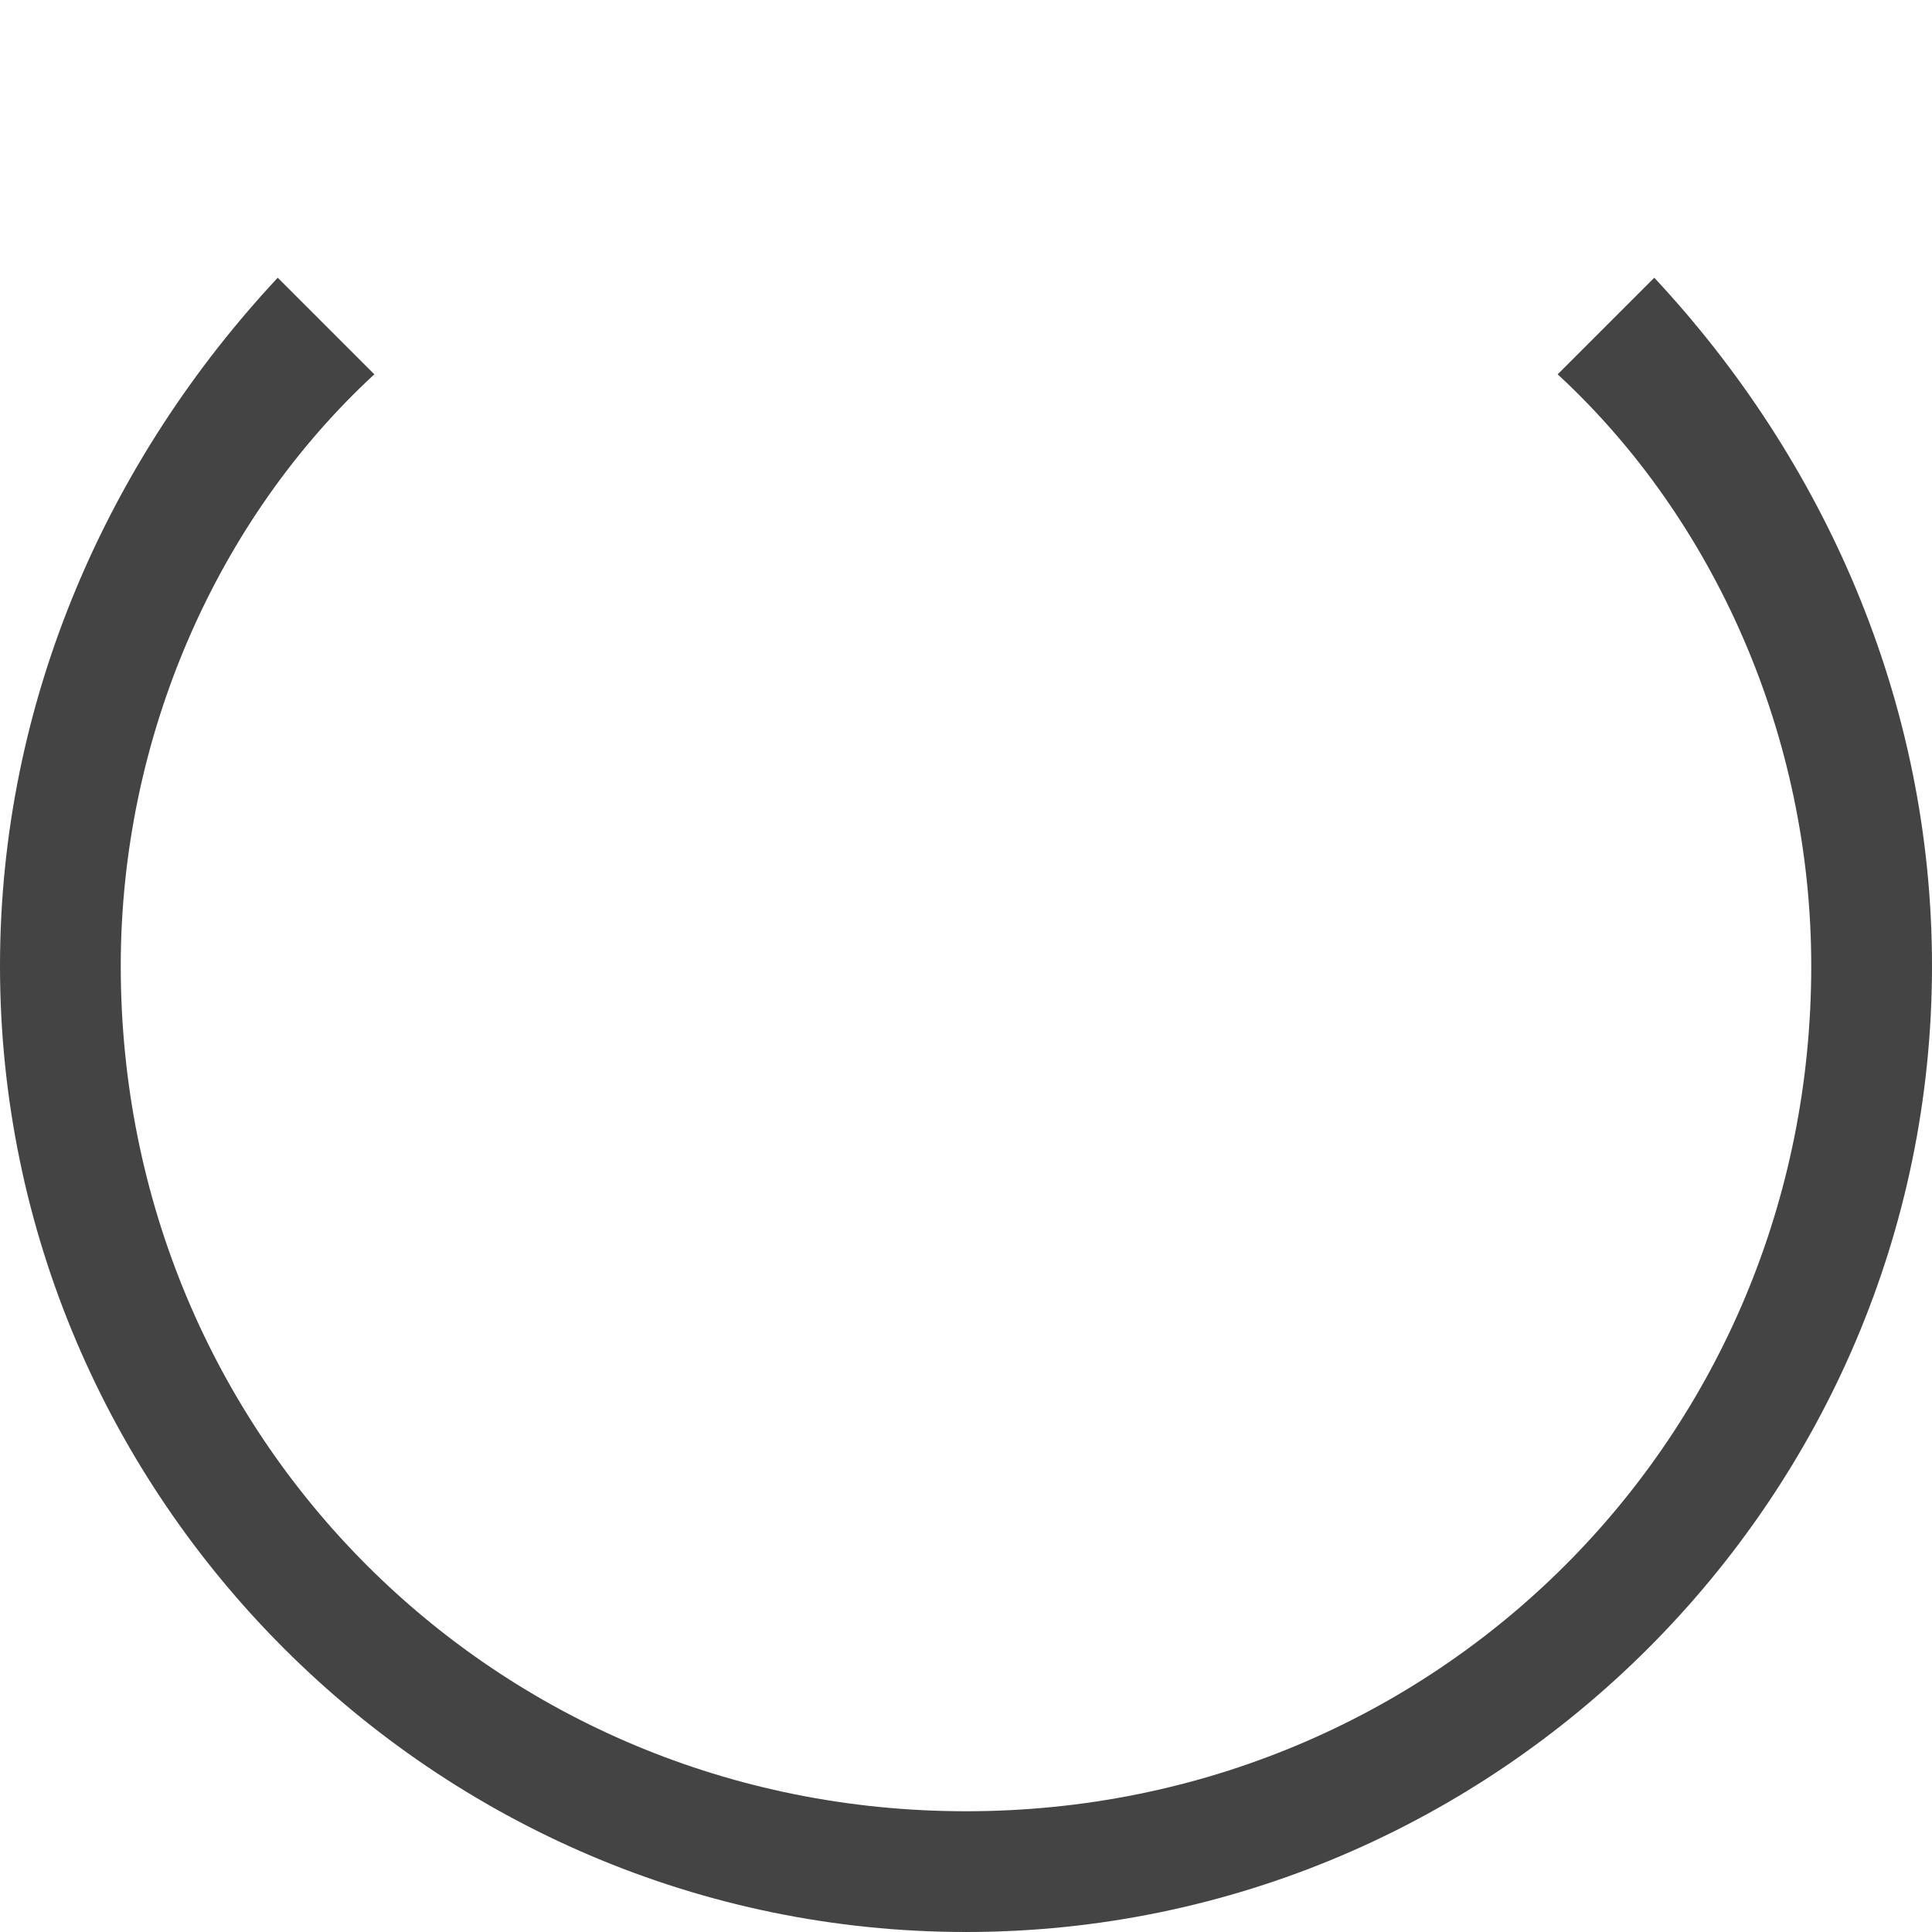
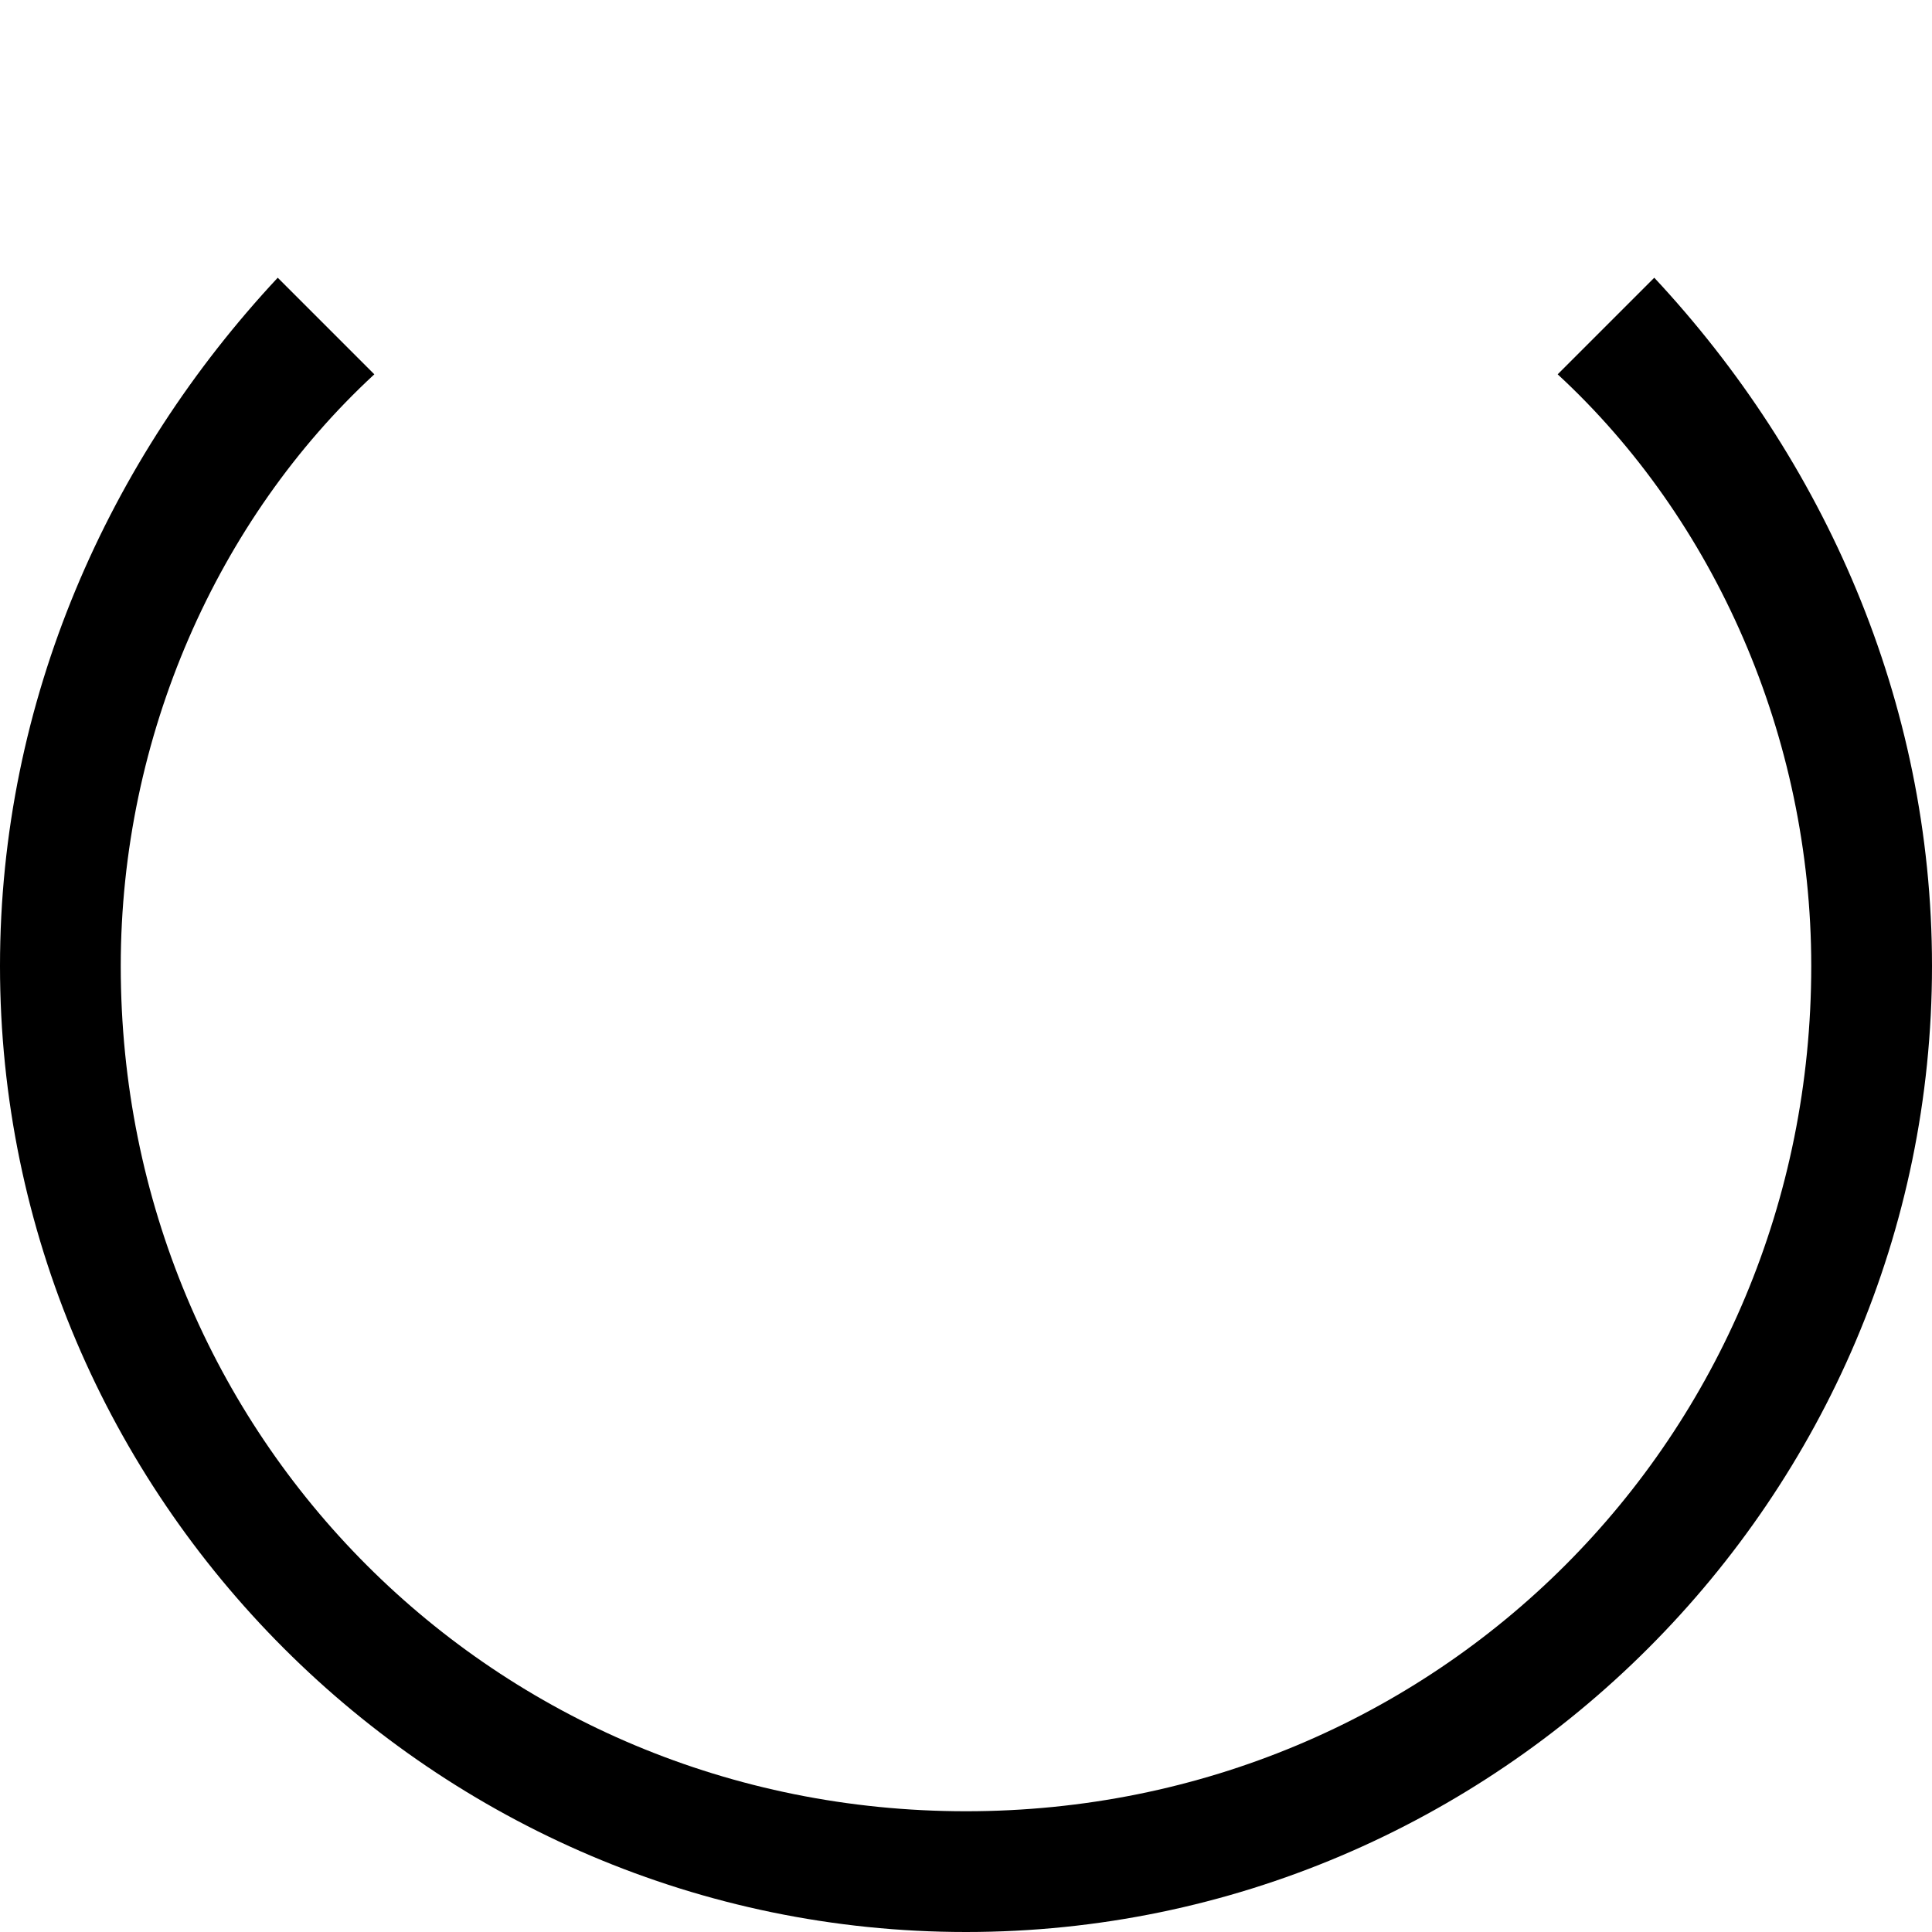
- <svg xmlns="http://www.w3.org/2000/svg" version="1.1" width="16" height="16" viewBox="0 0 16 16">
-   <path fill="#444444" d="M12.9 3.1c1.3 1.2 2.1 3 2.1 4.9 0 3.9-3.1 7-7 7s-7-3.1-7-7c0-1.9 0.8-3.7 2.1-4.9l-0.8-0.8c-1.4 1.5-2.3 3.5-2.3 5.7 0 4.4 3.6 8 8 8s8-3.6 8-8c0-2.2-0.9-4.2-2.3-5.7l-0.8 0.8z" />
+ <svg xmlns="http://www.w3.org/2000/svg" version="1.1" width="24" height="24" viewBox="0 0 16 16">
+   <path d="M12.9 3.1c1.3 1.2 2.1 3 2.1 4.9 0 3.9-3.1 7-7 7s-7-3.1-7-7c0-1.9 0.8-3.7 2.1-4.9l-0.8-0.8c-1.4 1.5-2.3 3.5-2.3 5.7 0 4.4 3.6 8 8 8s8-3.6 8-8c0-2.2-0.9-4.2-2.3-5.7l-0.8 0.8z" />
</svg>
